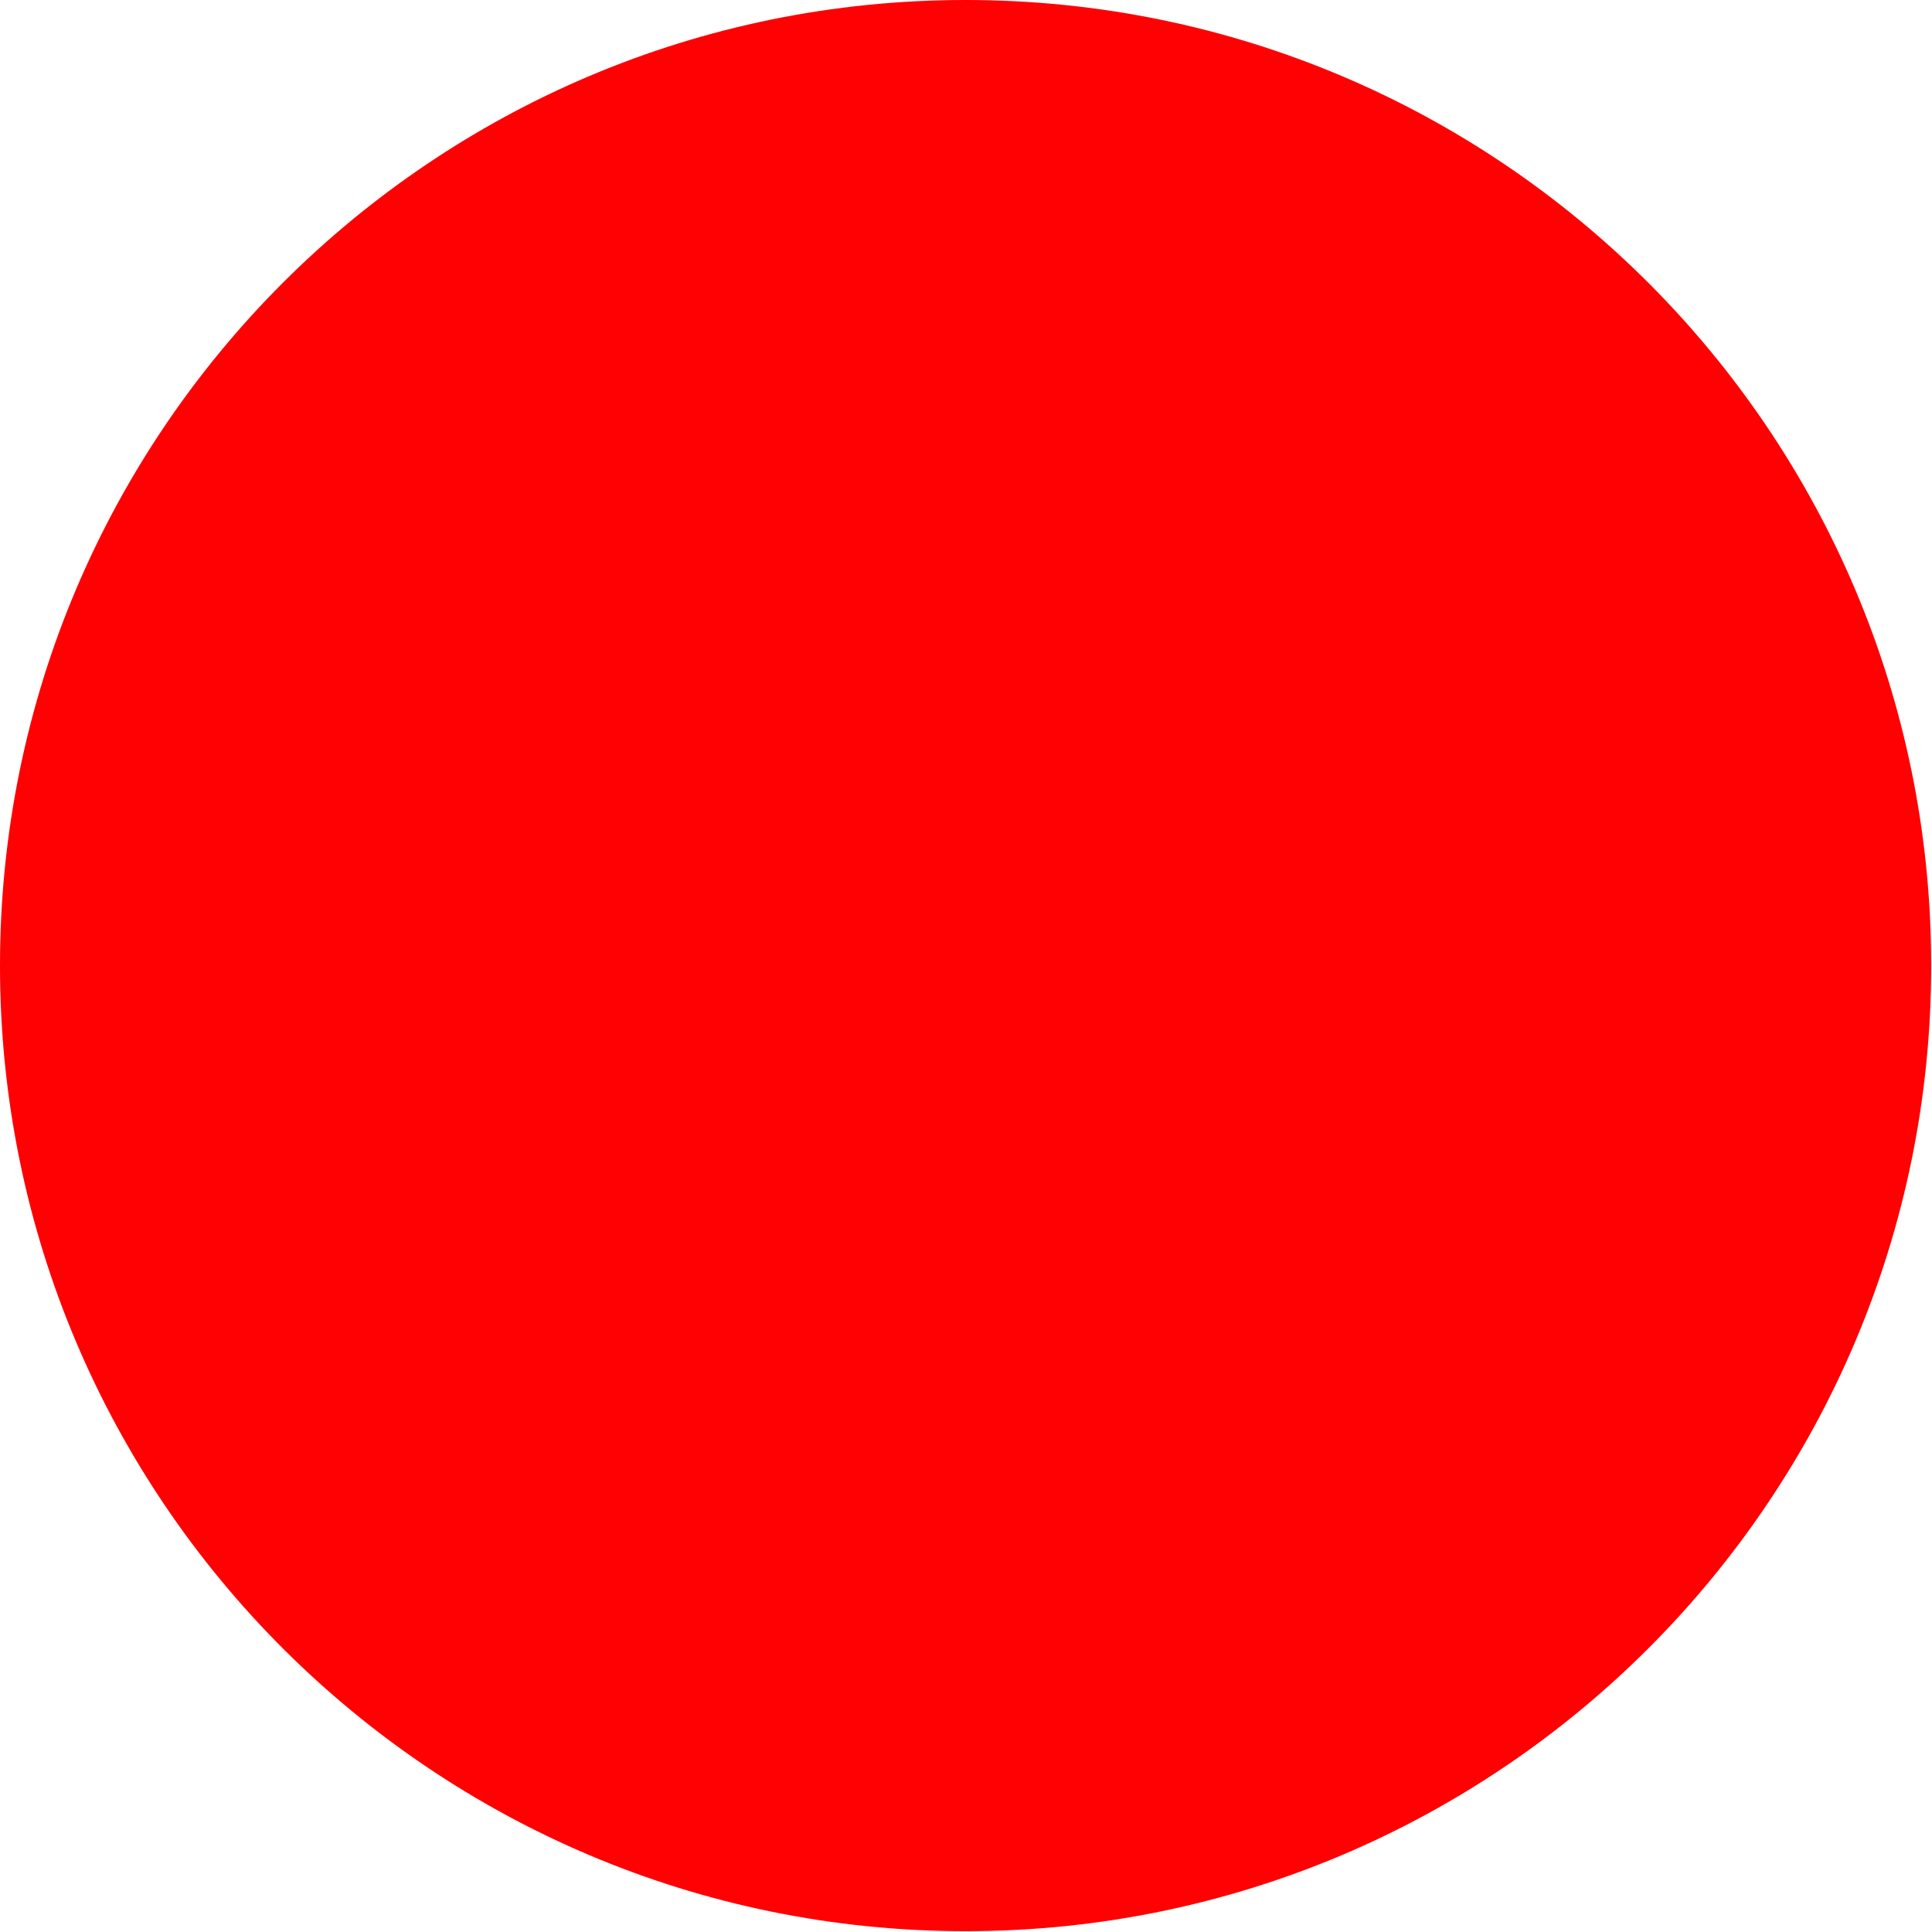
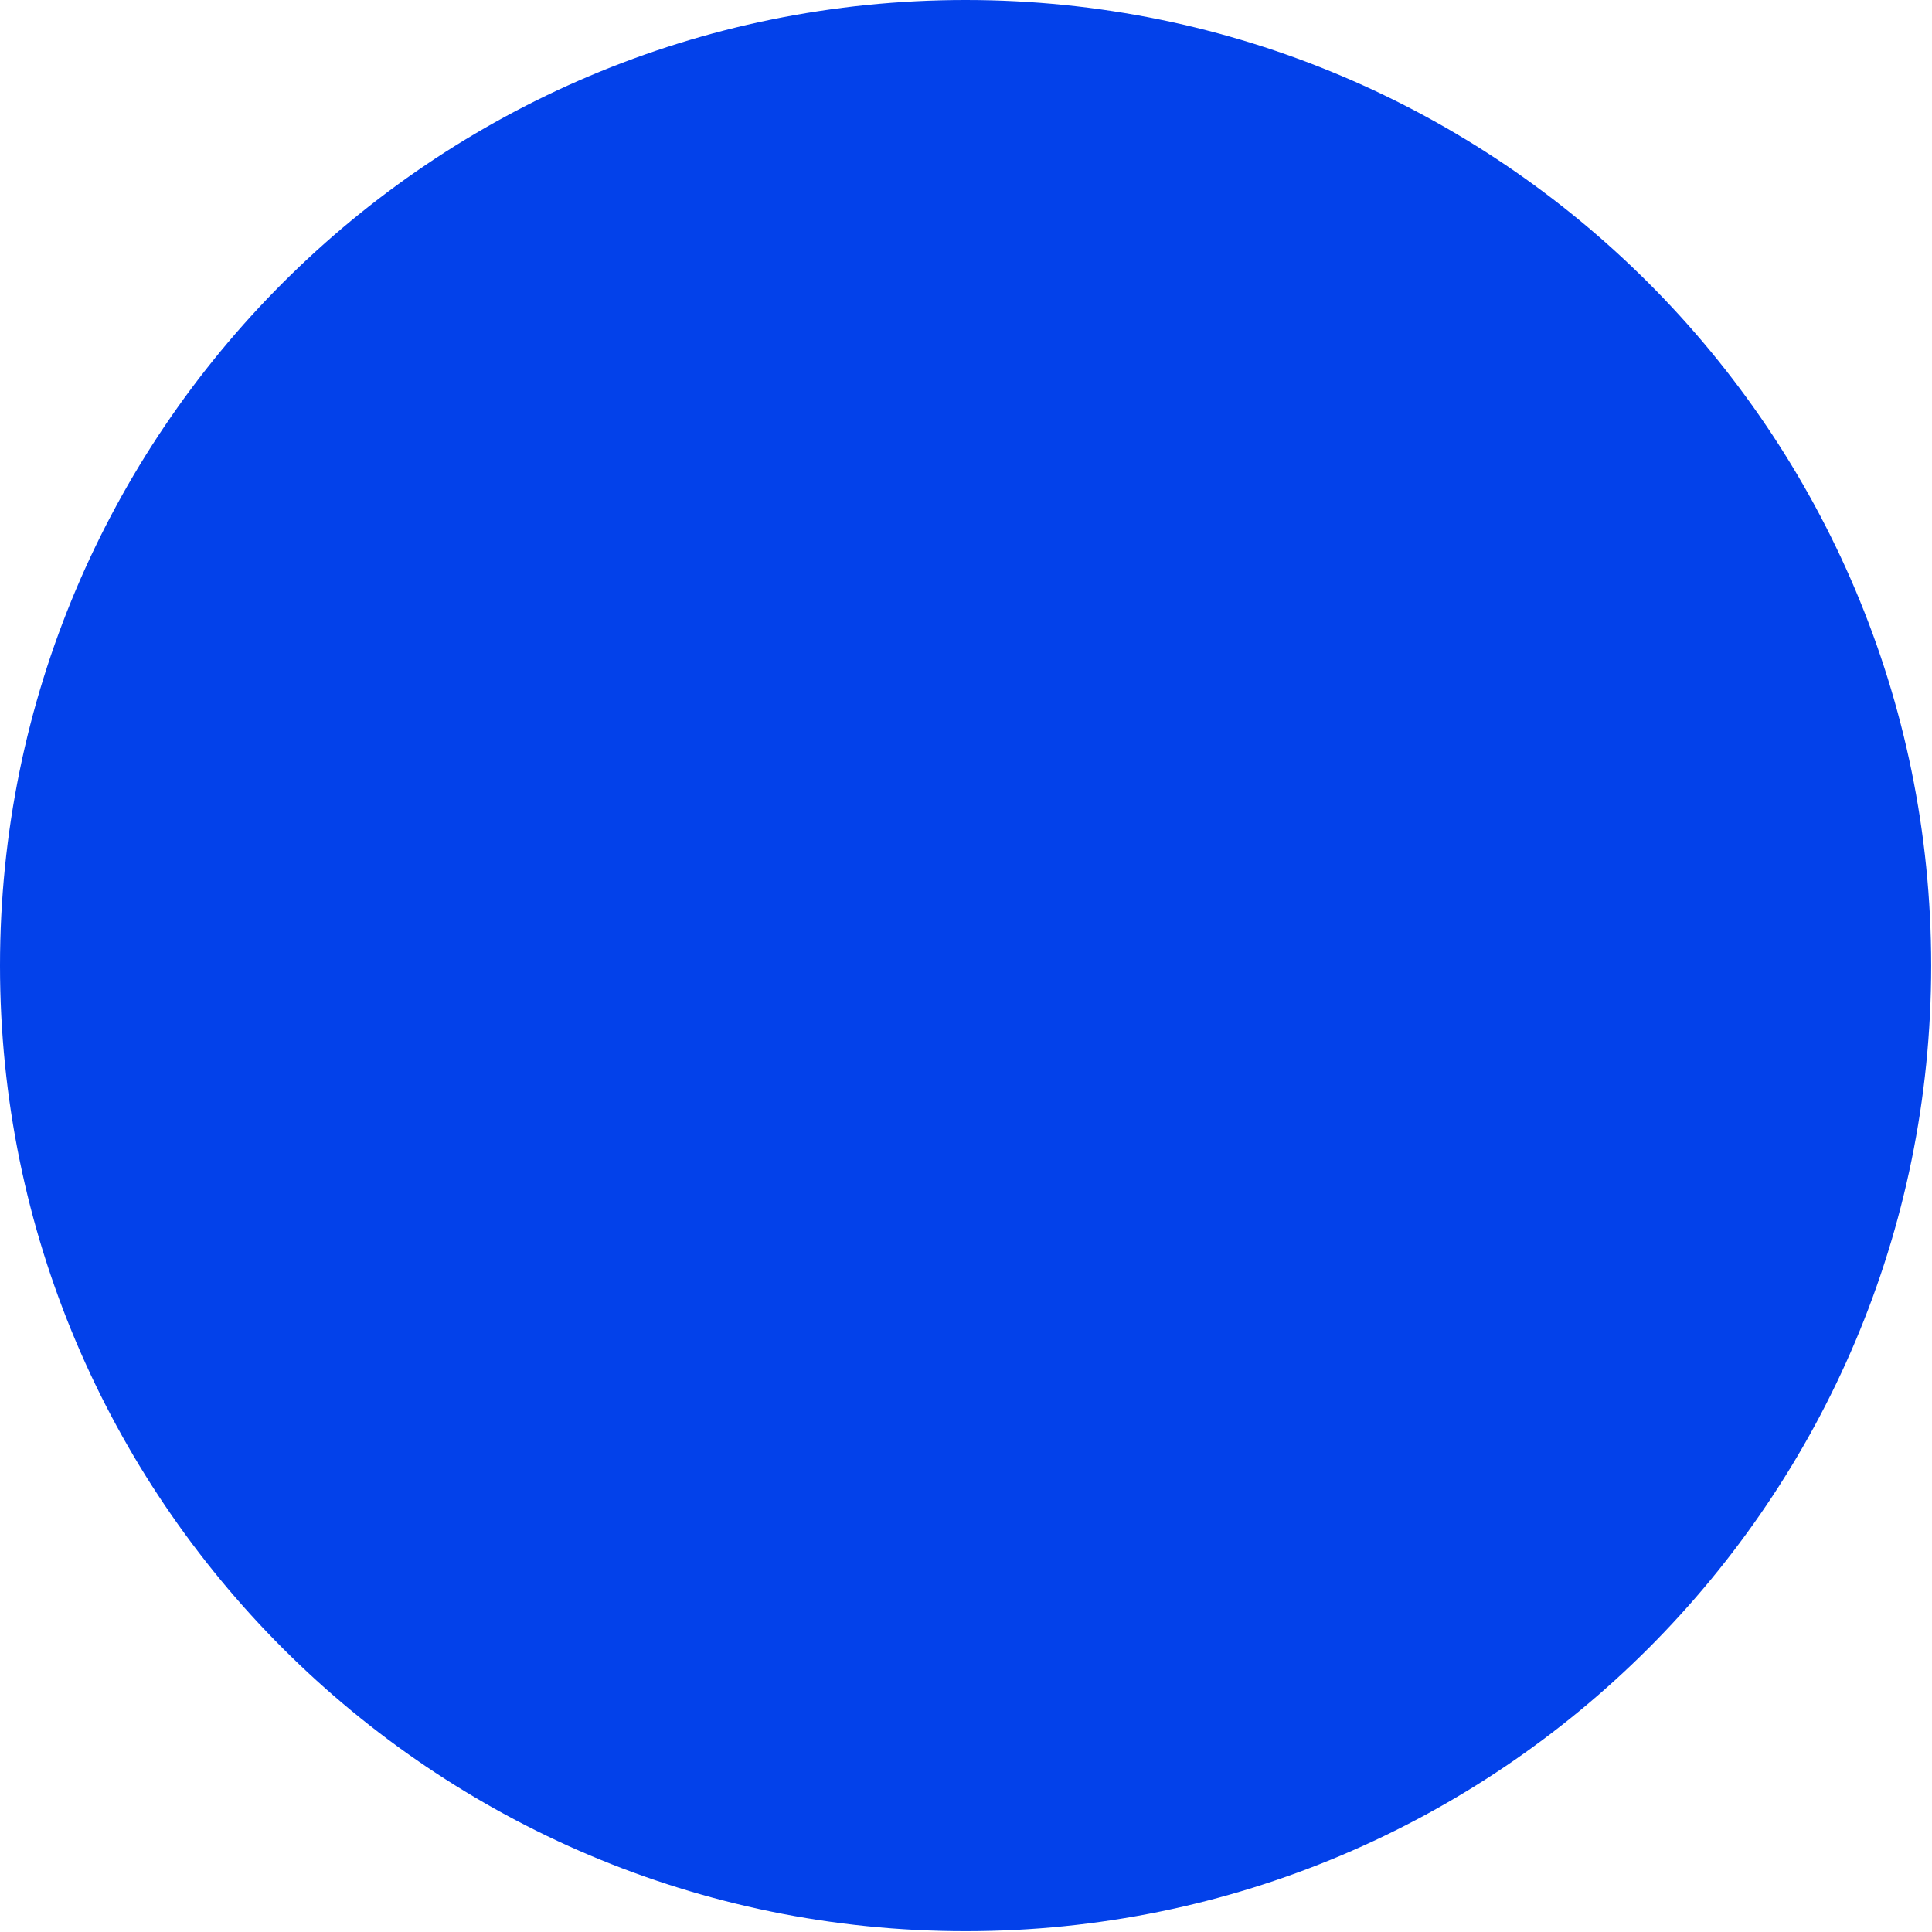
<svg xmlns="http://www.w3.org/2000/svg" width="100%" height="100%" viewBox="0 0 674 674" version="1.1" xml:space="preserve" style="fill-rule:evenodd;clip-rule:evenodd;stroke-linejoin:round;stroke-miterlimit:2;">
-   <g transform="matrix(1,0,0,1,-627.9475,-173.8498)">
-     <circle cx="964.806" cy="510.708" r="336.858" style="fill:rgb(255,0,3);" />
+   <g>
+     <circle cx="336.858" cy="336.858" r="336.858" style="fill:#0341ea;" />
  </g>
</svg>
